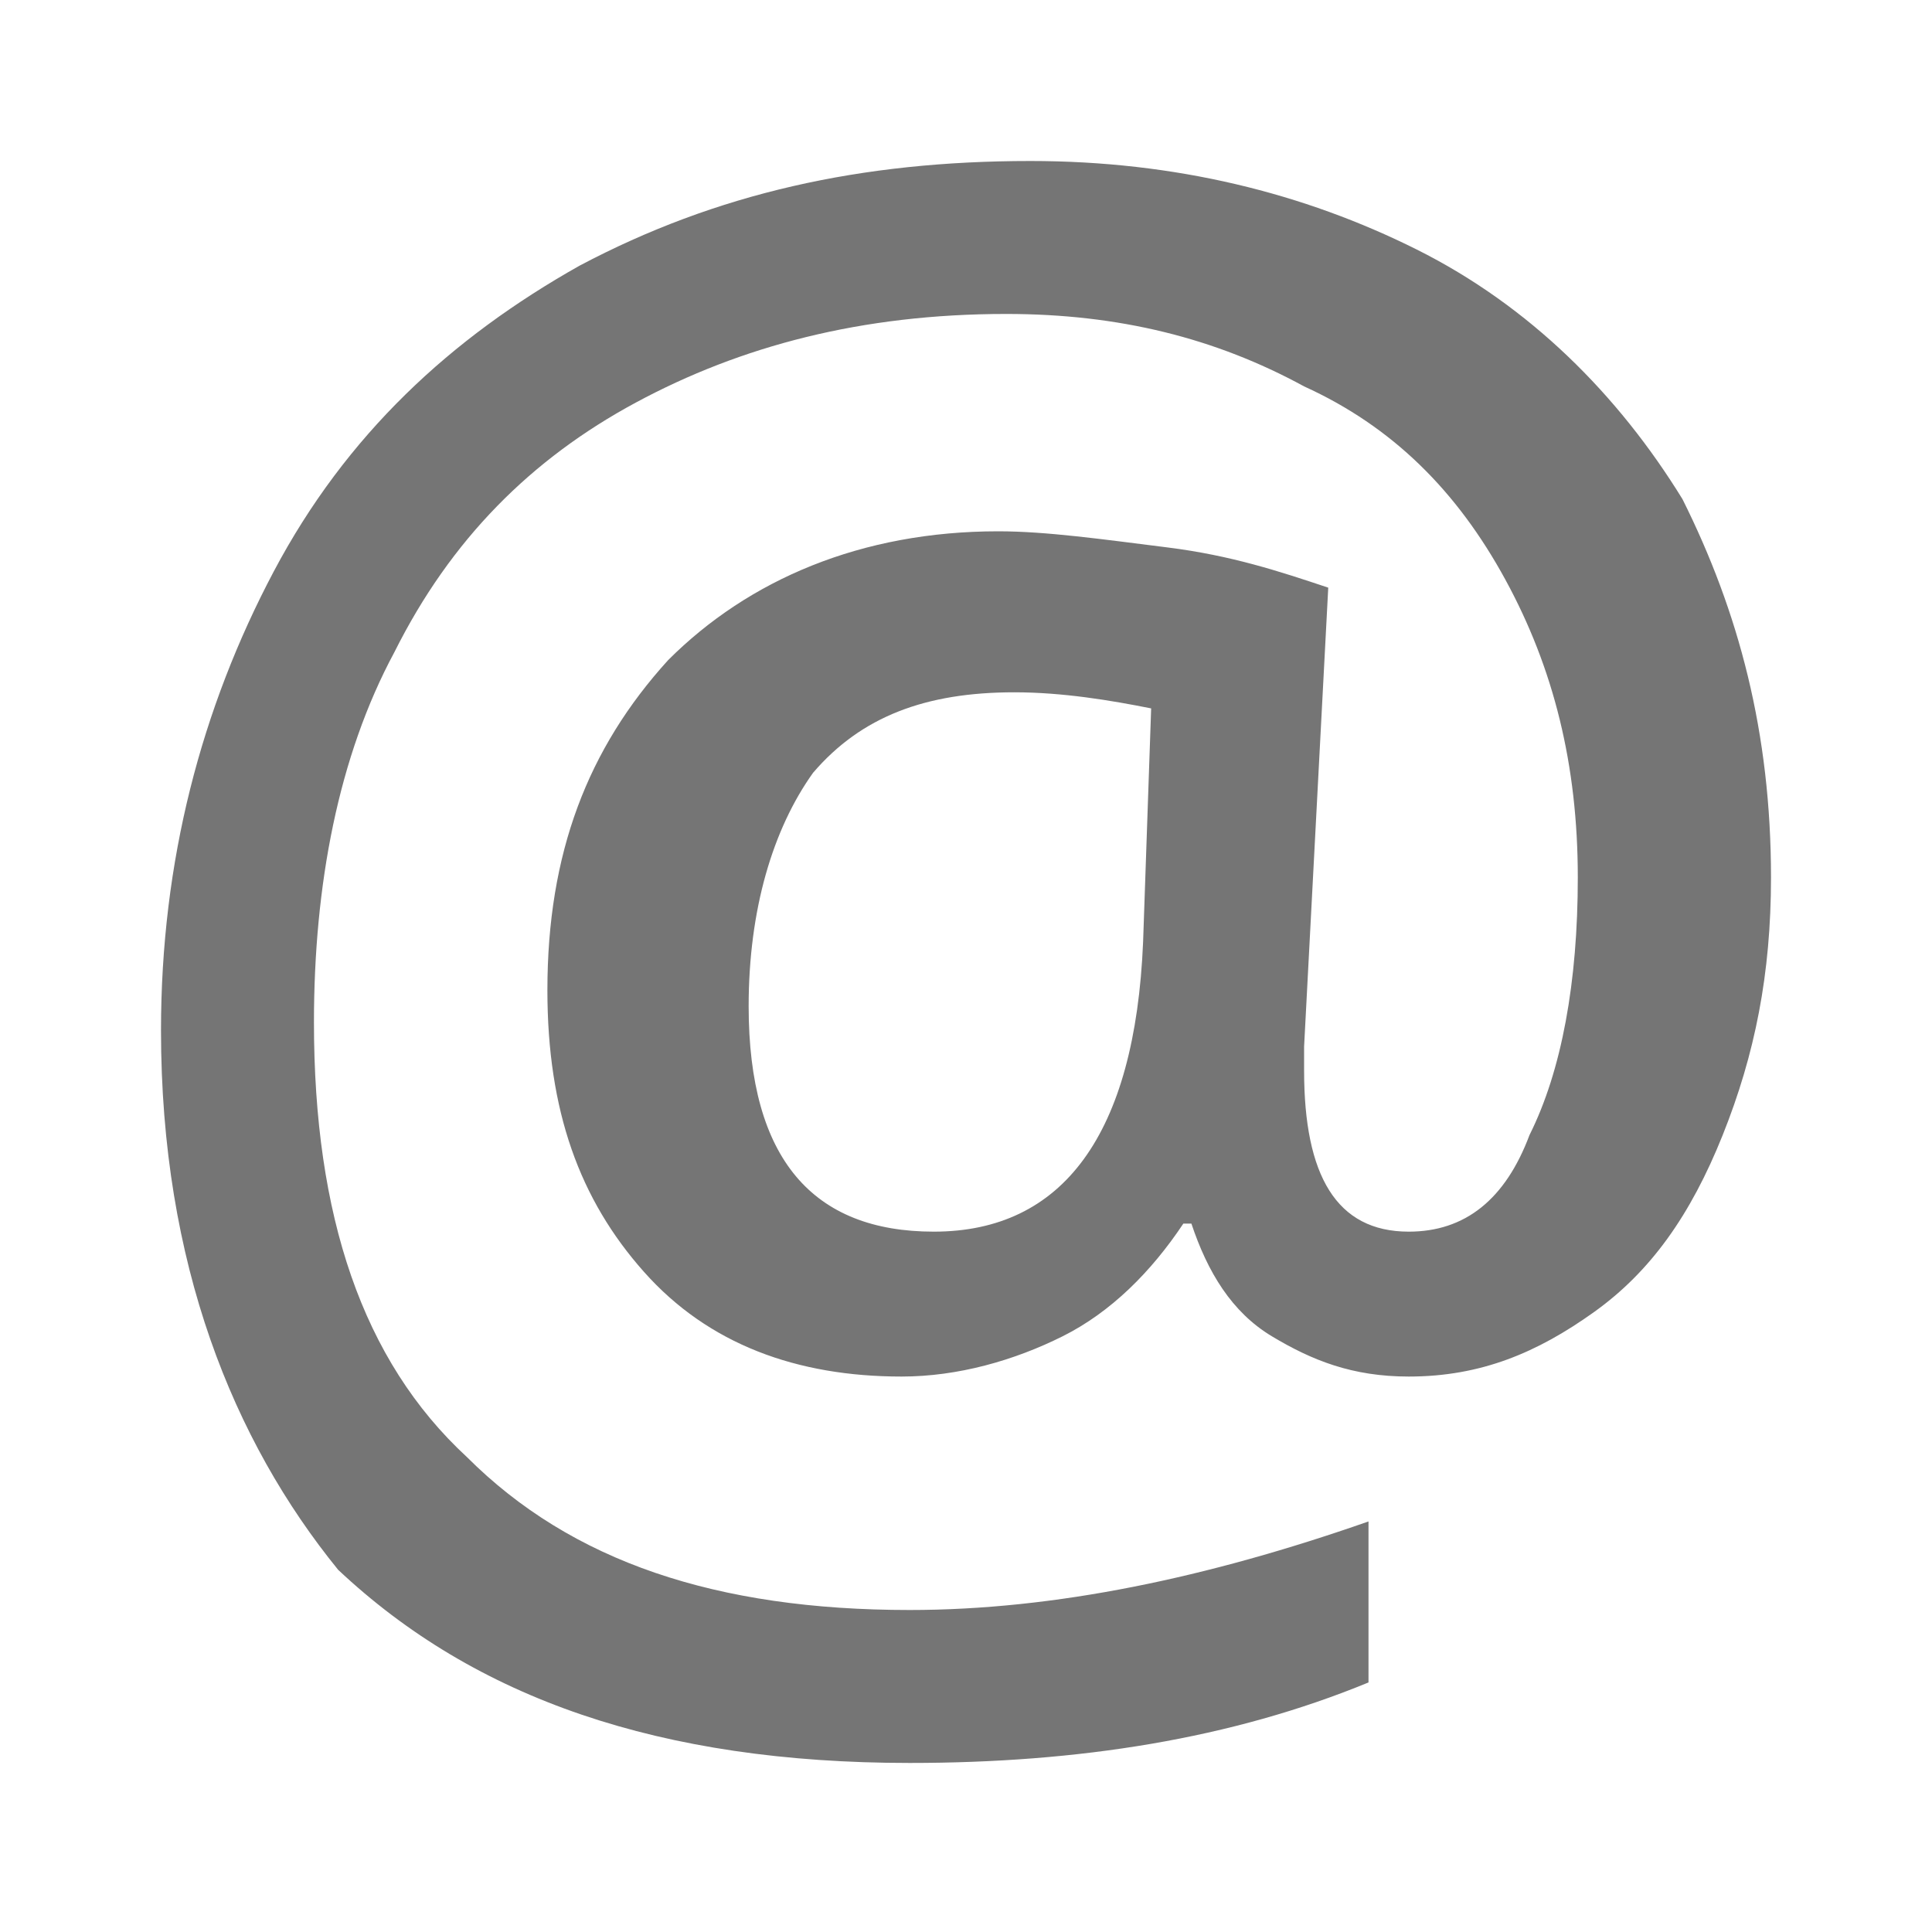
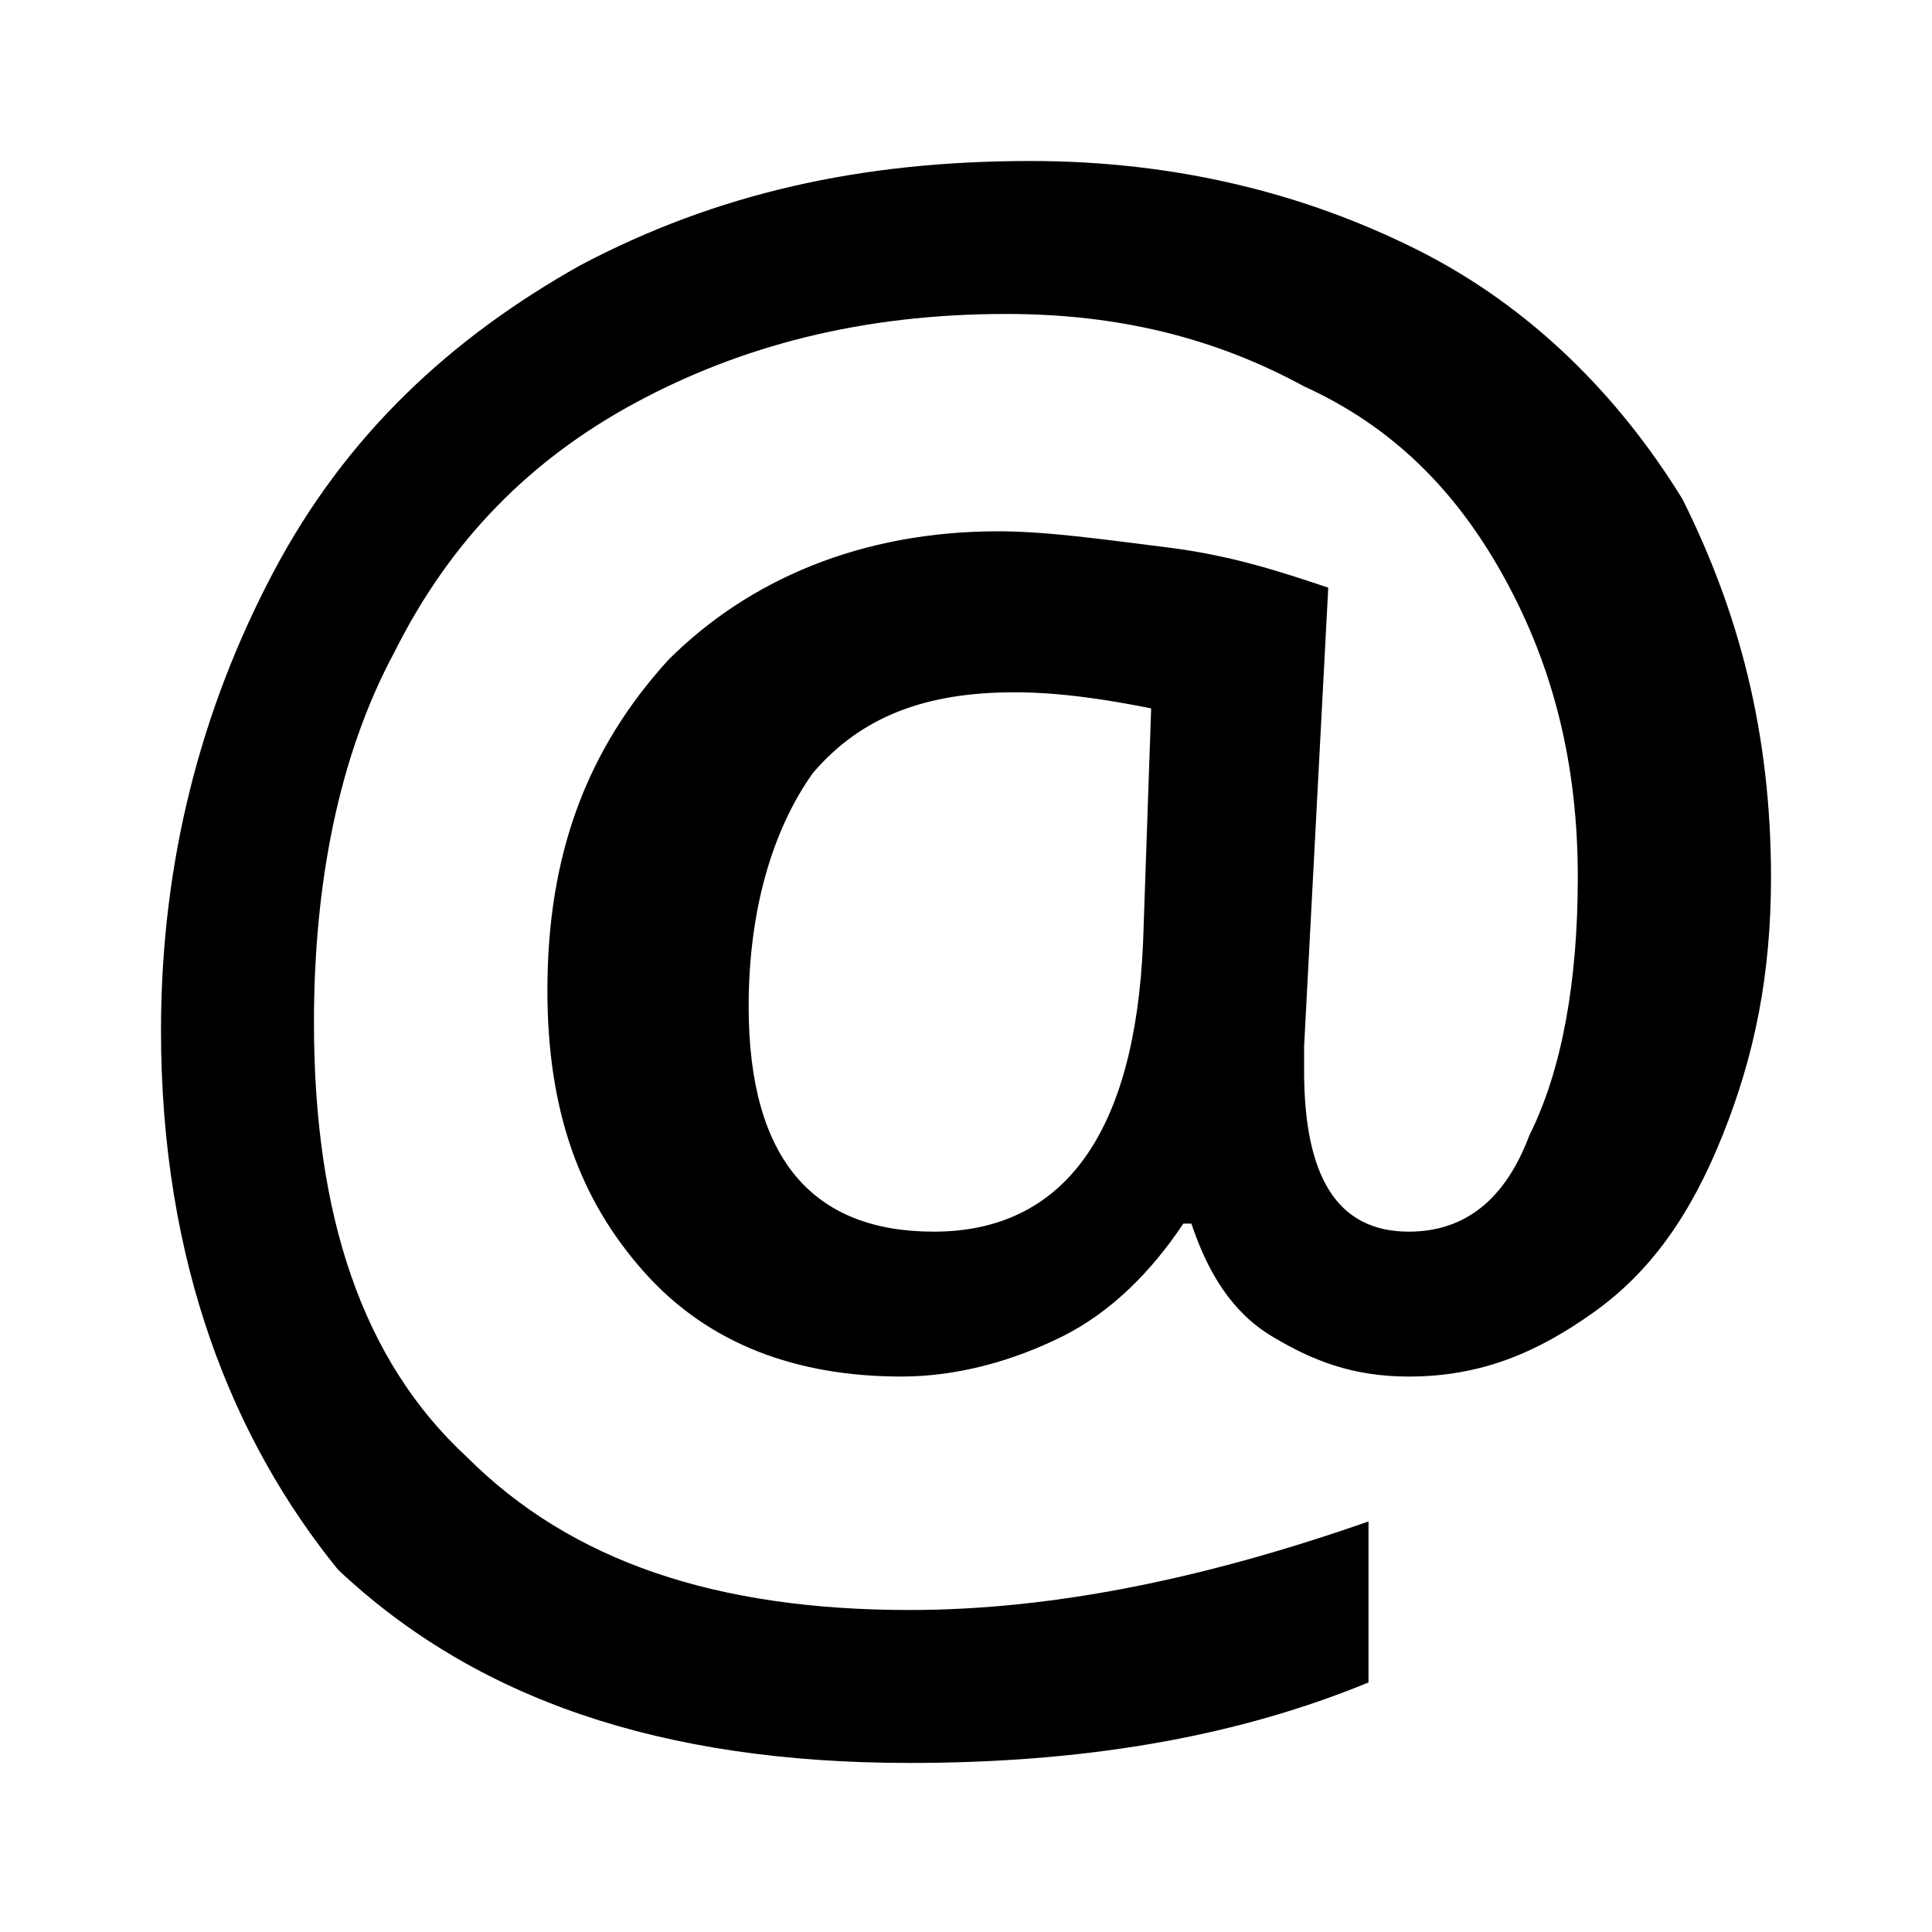
<svg xmlns="http://www.w3.org/2000/svg" version="1.1" id="Layer_1" x="0px" y="0px" viewBox="0 0 24 24" style="enable-background:new 0 0 24 24;" xml:space="preserve">
  <style type="text/css">
- 	.st0{opacity:0.54;}
+ 	.st0{enable-background:new    ;}
</style>
-   <path id="path0_fill" class="st0" d="M22,10.9c0,1.2-0.2,2.2-0.6,3.2c-0.4,1-0.9,1.7-1.6,2.2c-0.7,0.5-1.4,0.8-2.3,0.8  c-0.7,0-1.2-0.2-1.7-0.5c-0.5-0.3-0.8-0.8-1-1.4h-0.1c-0.4,0.6-0.9,1.1-1.5,1.4c-0.6,0.3-1.3,0.5-2,0.5c-1.3,0-2.4-0.4-3.2-1.3  c-0.8-0.9-1.2-2-1.2-3.5c0-1.7,0.5-3,1.5-4.1c1-1,2.4-1.6,4.1-1.6c0.6,0,1.3,0.1,2.1,0.2c0.8,0.1,1.4,0.3,2,0.5l-0.3,5.7v0.3  c0,1.3,0.4,2,1.3,2c0.7,0,1.2-0.4,1.5-1.2c0.4-0.8,0.6-1.9,0.6-3.2c0-1.4-0.3-2.6-0.9-3.7c-0.6-1.1-1.4-1.9-2.5-2.4  c-1.1-0.6-2.3-0.9-3.7-0.9c-1.8,0-3.3,0.4-4.6,1.1c-1.3,0.7-2.3,1.7-3,3.1c-0.7,1.3-1,2.9-1,4.6c0,2.4,0.6,4.2,1.9,5.4  c1.3,1.3,3.1,1.9,5.5,1.9c1.8,0,3.7-0.4,5.7-1.1v2c-1.7,0.7-3.6,1-5.7,1c-3.1,0-5.4-0.8-7.1-2.4C2.9,17.9,2,15.7,2,12.8  c0-2.1,0.5-4,1.4-5.7c0.9-1.7,2.2-2.9,3.8-3.8C8.9,2.4,10.7,2,12.8,2c1.8,0,3.4,0.4,4.8,1.1c1.4,0.7,2.5,1.8,3.3,3.1  C21.6,7.6,22,9.1,22,10.9z M9.3,12.5c0,1.9,0.8,2.8,2.3,2.8c1.6,0,2.5-1.2,2.6-3.6l0.1-2.9c-0.5-0.1-1.1-0.2-1.7-0.2  c-1.1,0-1.9,0.3-2.5,1C9.6,10.3,9.3,11.3,9.3,12.5z" />
+   <path id="path0_fill" class="st0" d="M22,10.9c0,1.2-0.2,2.2-0.6,3.2s-0.9,1.7-1.6,2.2s-1.4,0.8-2.3,0.8c-0.7,0-1.2-0.2-1.7-0.5  c-0.5-0.3-0.8-0.8-1-1.4h-0.1c-0.4,0.6-0.9,1.1-1.5,1.4s-1.3,0.5-2,0.5c-1.3,0-2.4-0.4-3.2-1.3c-0.8-0.9-1.2-2-1.2-3.5  c0-1.7,0.5-3,1.5-4.1c1-1,2.4-1.6,4.1-1.6c0.6,0,1.3,0.1,2.1,0.2s1.4,0.3,2,0.5L16.2,13v0.3c0,1.3,0.4,2,1.3,2  c0.7,0,1.2-0.4,1.5-1.2c0.4-0.8,0.6-1.9,0.6-3.2c0-1.4-0.3-2.6-0.9-3.7s-1.4-1.9-2.5-2.4c-1.1-0.6-2.3-0.9-3.7-0.9  c-1.8,0-3.3,0.4-4.6,1.1s-2.3,1.7-3,3.1c-0.7,1.3-1,2.9-1,4.6c0,2.4,0.6,4.2,1.9,5.4c1.3,1.3,3.1,1.9,5.5,1.9c1.8,0,3.7-0.4,5.7-1.1  v2c-1.7,0.7-3.6,1-5.7,1c-3.1,0-5.4-0.8-7.1-2.4C2.9,17.9,2,15.7,2,12.8c0-2.1,0.5-4,1.4-5.7s2.2-2.9,3.8-3.8C8.9,2.4,10.7,2,12.8,2  c1.8,0,3.4,0.4,4.8,1.1s2.5,1.8,3.3,3.1C21.6,7.6,22,9.1,22,10.9z M9.3,12.5c0,1.9,0.8,2.8,2.3,2.8c1.6,0,2.5-1.2,2.6-3.6l0.1-2.9  c-0.5-0.1-1.1-0.2-1.7-0.2c-1.1,0-1.9,0.3-2.5,1C9.6,10.3,9.3,11.3,9.3,12.5z" />
</svg>
